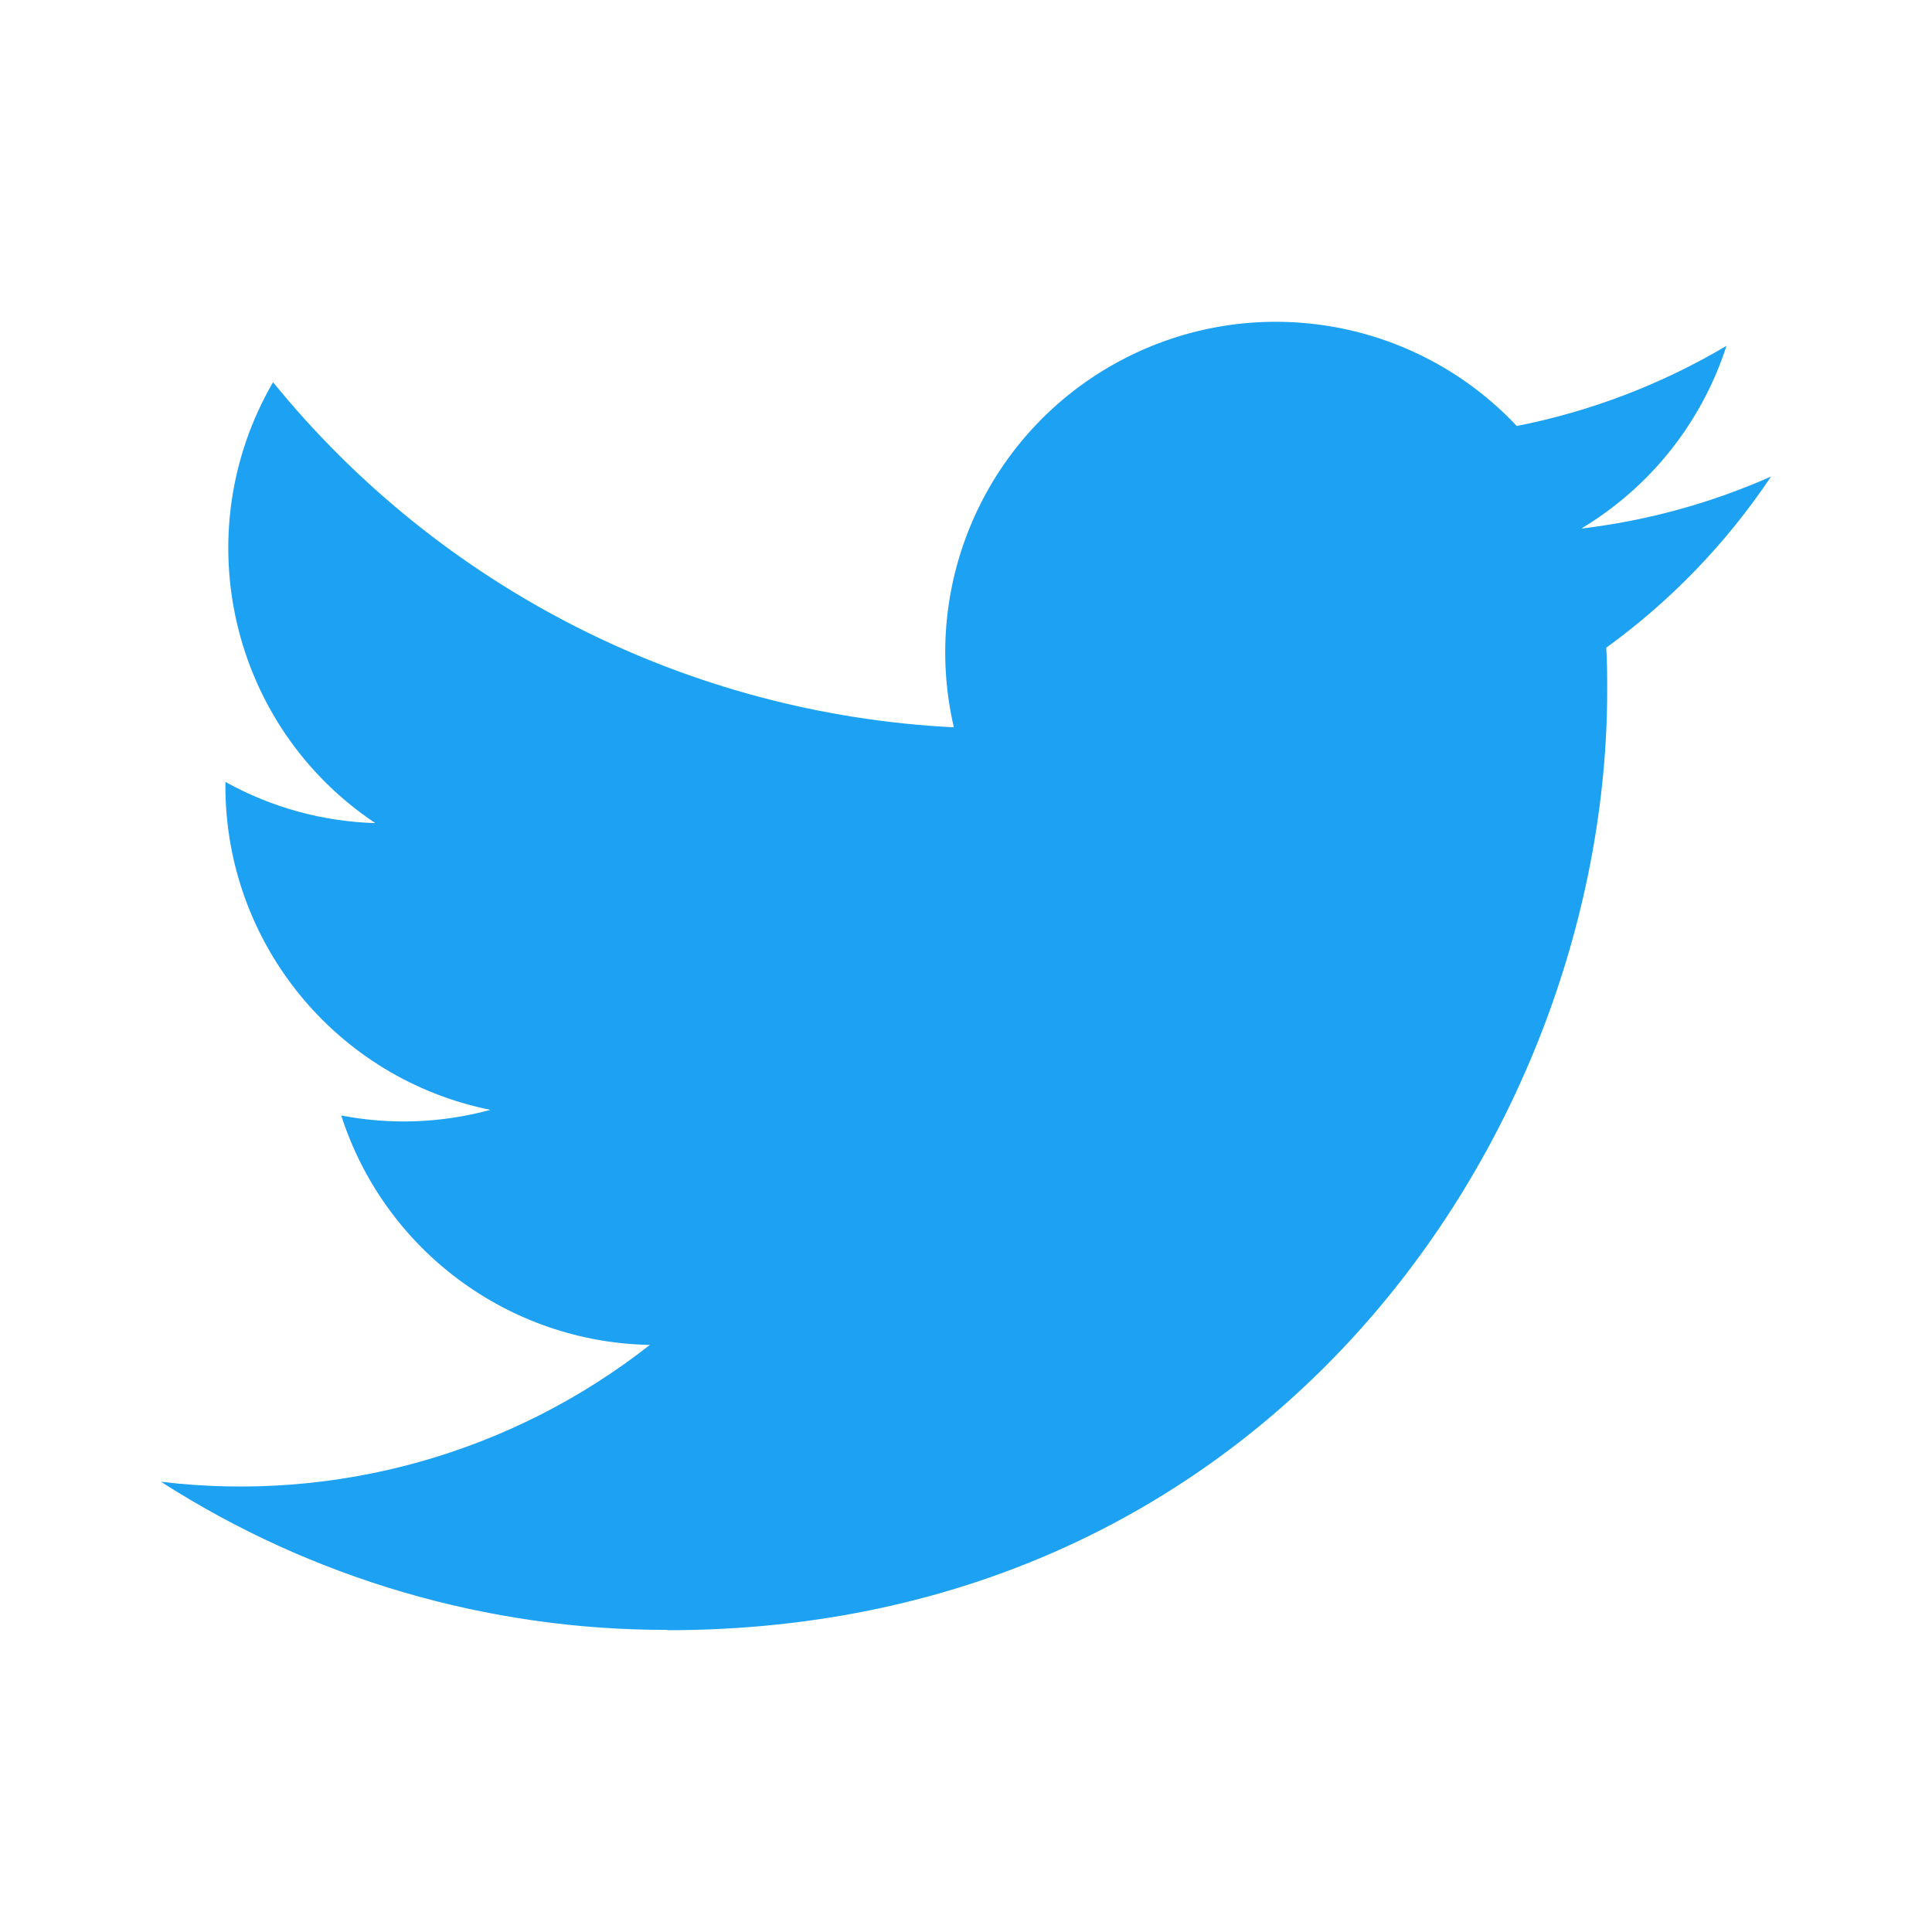
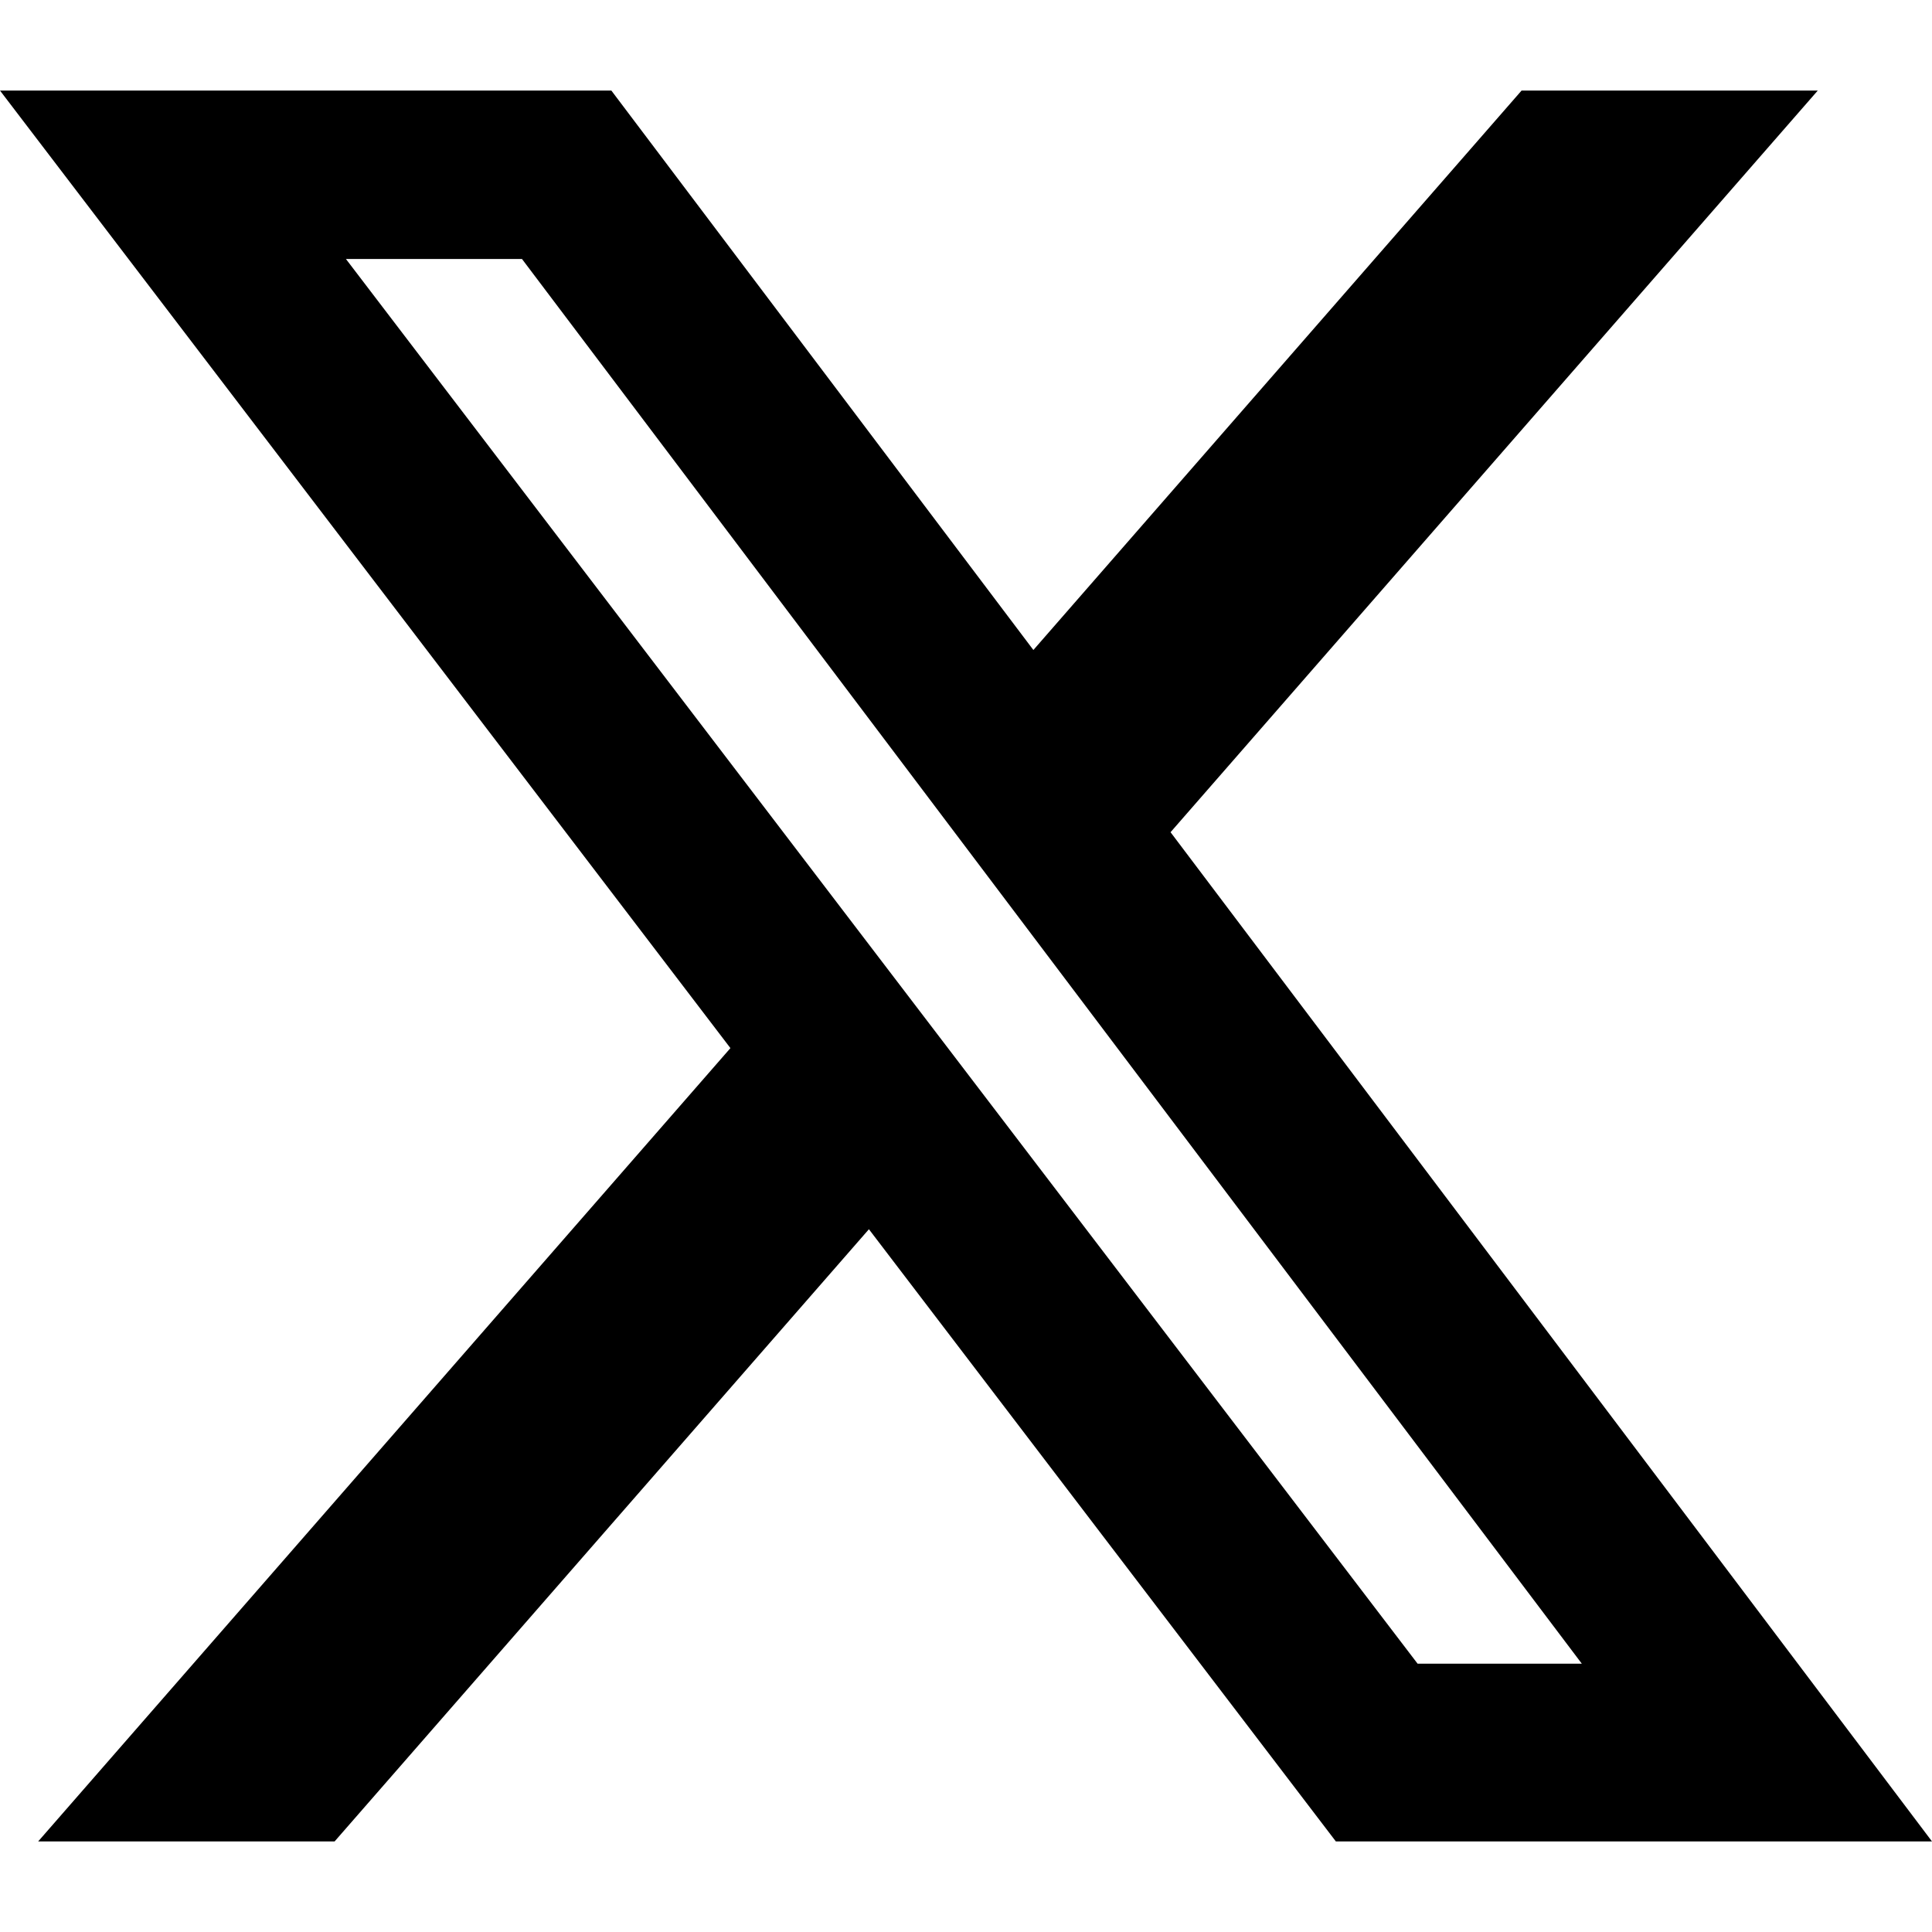
- <svg className="w-6 h-6" fill="#1DA1F2" viewBox="0 0 24 24" aria-hidden="true">
-   <path d="M8.29 20.251c7.547 0 11.675-6.253 11.675-11.675 0-.178 0-.355-.012-.53A8.348 8.348 0 0022 5.92a8.19 8.19 0 01-2.357.646 4.118 4.118 0 001.804-2.27 8.224 8.224 0 01-2.605.996 4.107 4.107 0 00-6.993 3.743 11.65 11.65 0 01-8.457-4.287 4.106 4.106 0 001.27 5.477A4.072 4.072 0 012.8 9.713v.052a4.105 4.105 0 003.292 4.022 4.095 4.095 0 01-1.853.07 4.108 4.108 0 003.834 2.85A8.233 8.233 0 012 18.407a11.616 11.616 0 006.29 1.84" />
+ <svg xmlns="http://www.w3.org/2000/svg" className="w-6 h-6" width="16" height="16" fill="currentColor" class="bi bi-twitter-x" viewBox="0 0 16 16">
+   <path d="M12.6.75h2.454l-5.36 6.142L16 15.25h-4.937l-3.867-5.07-4.425 5.07H.316l5.733-6.57L0 .75h5.063l3.495 4.633L12.601.75Zm-.86 13.028h1.36L4.323 2.145H2.865z" />
</svg>
